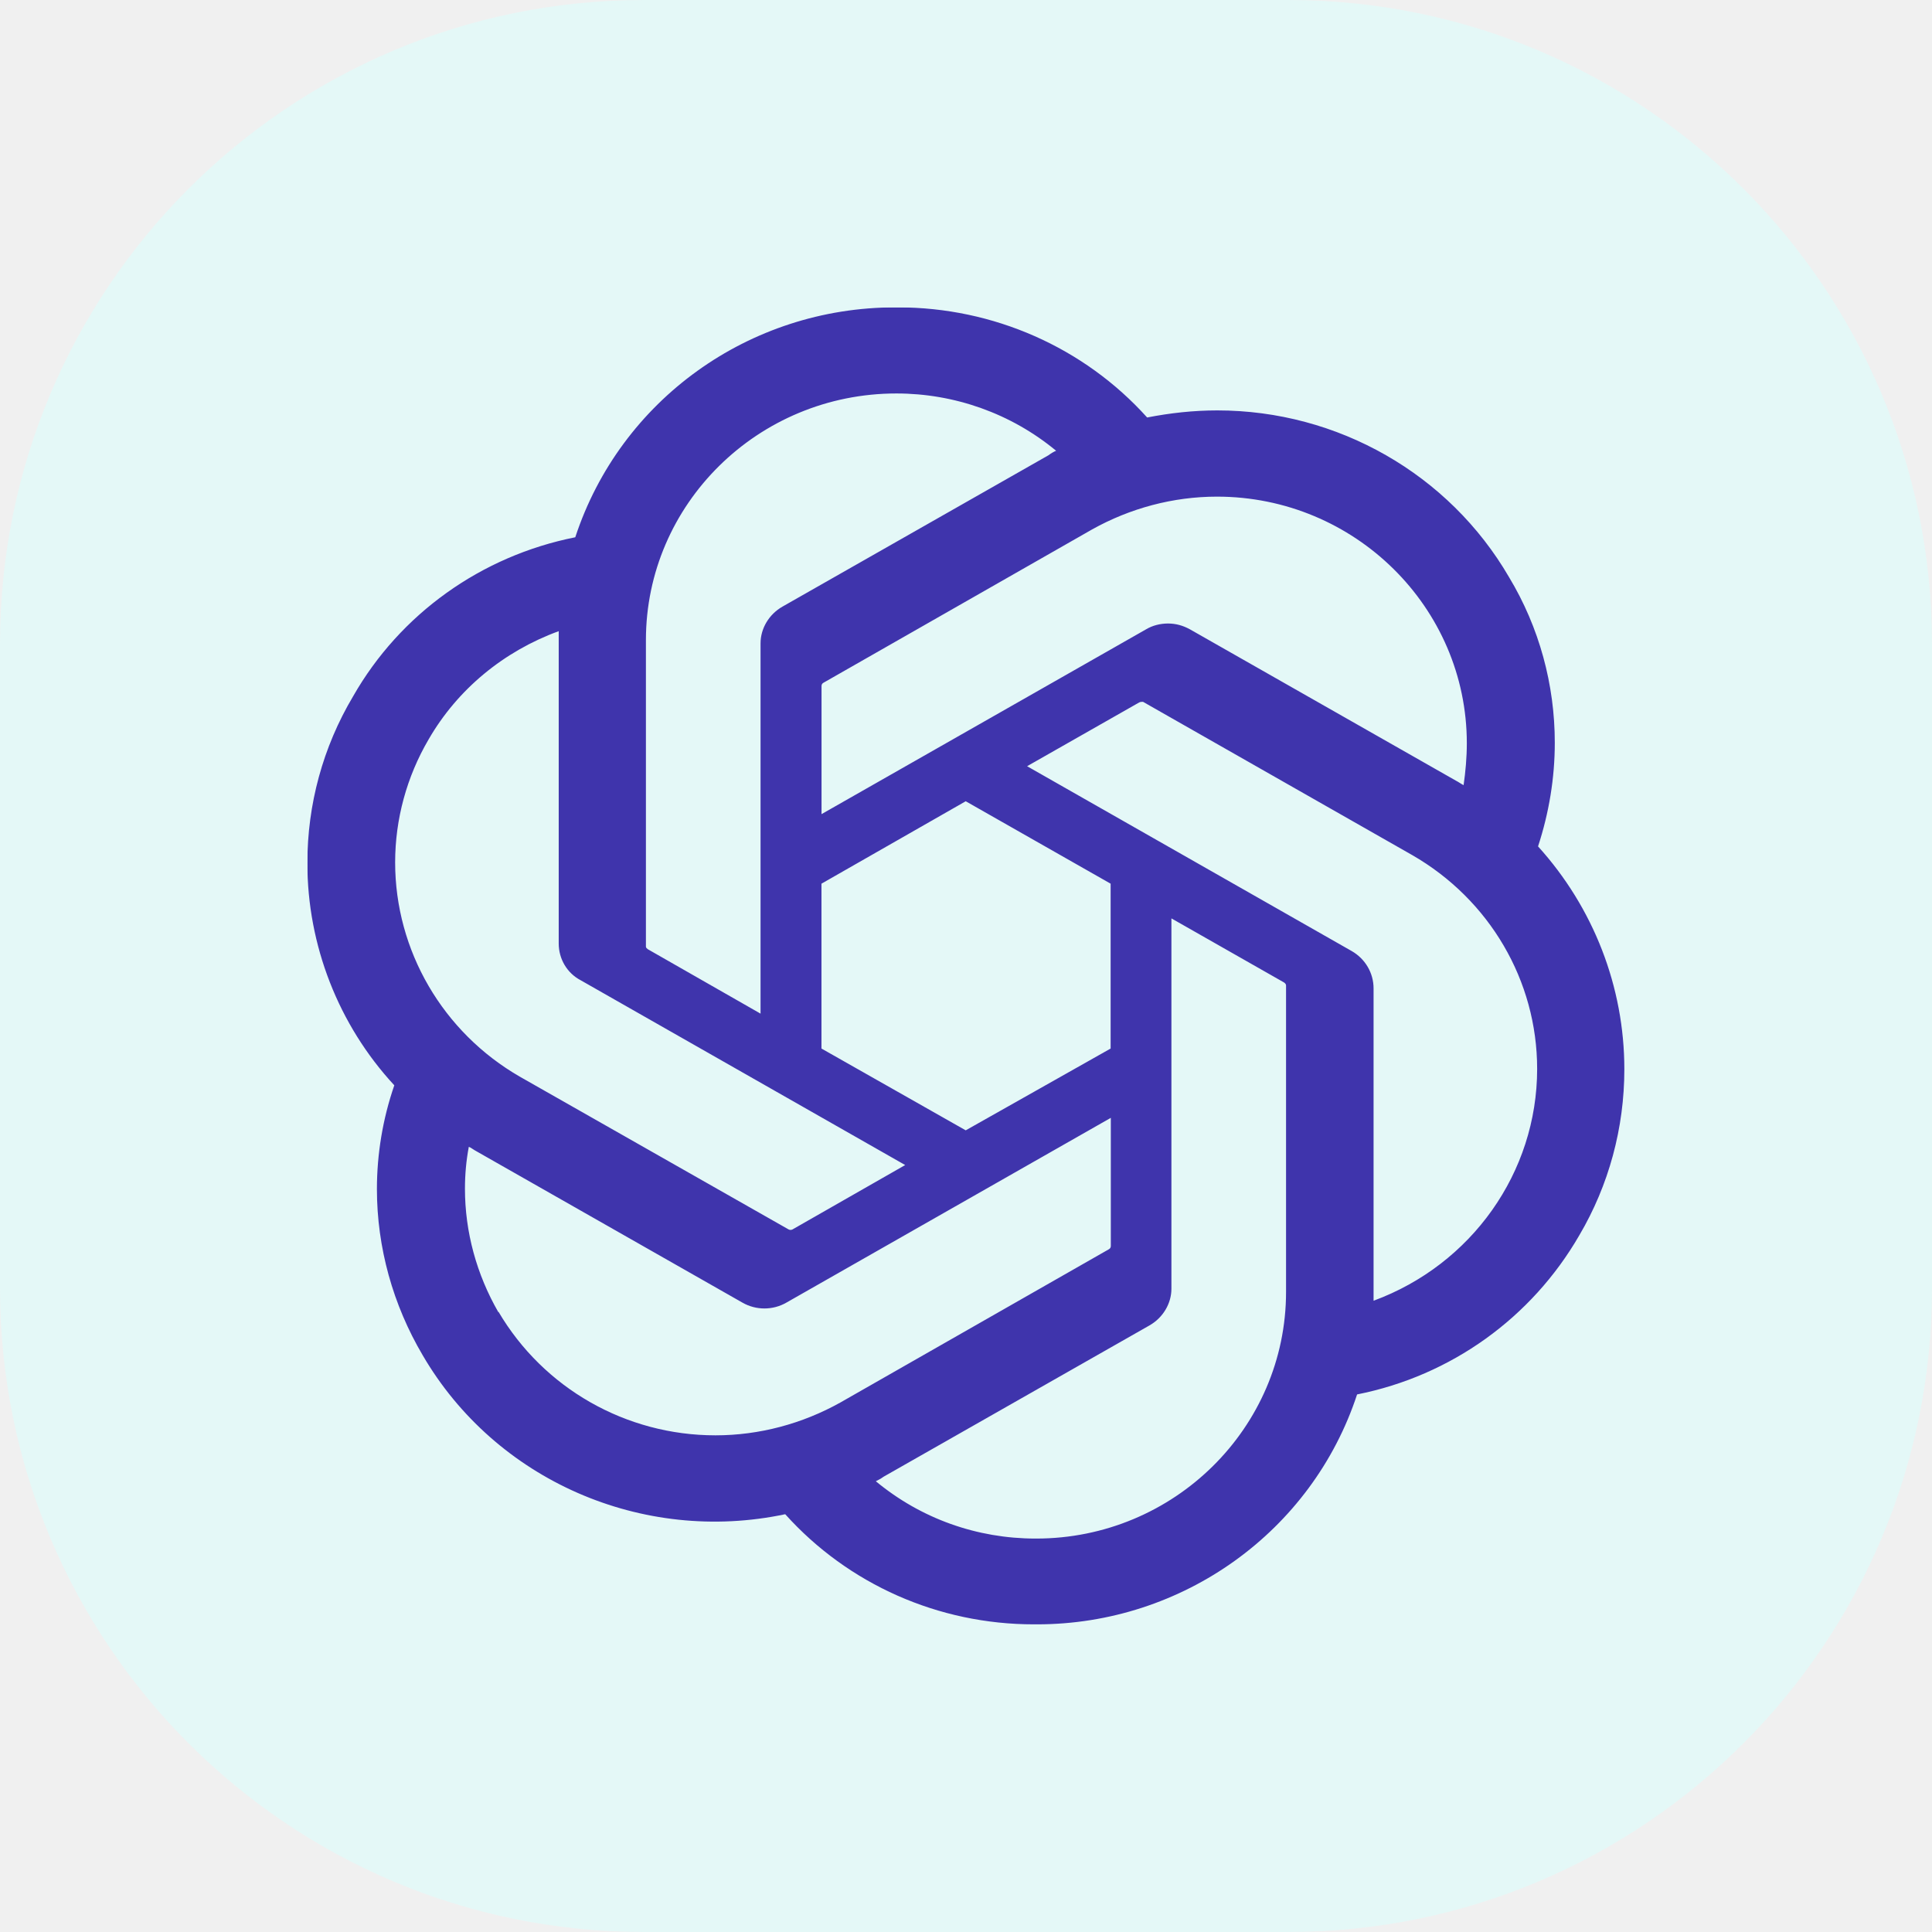
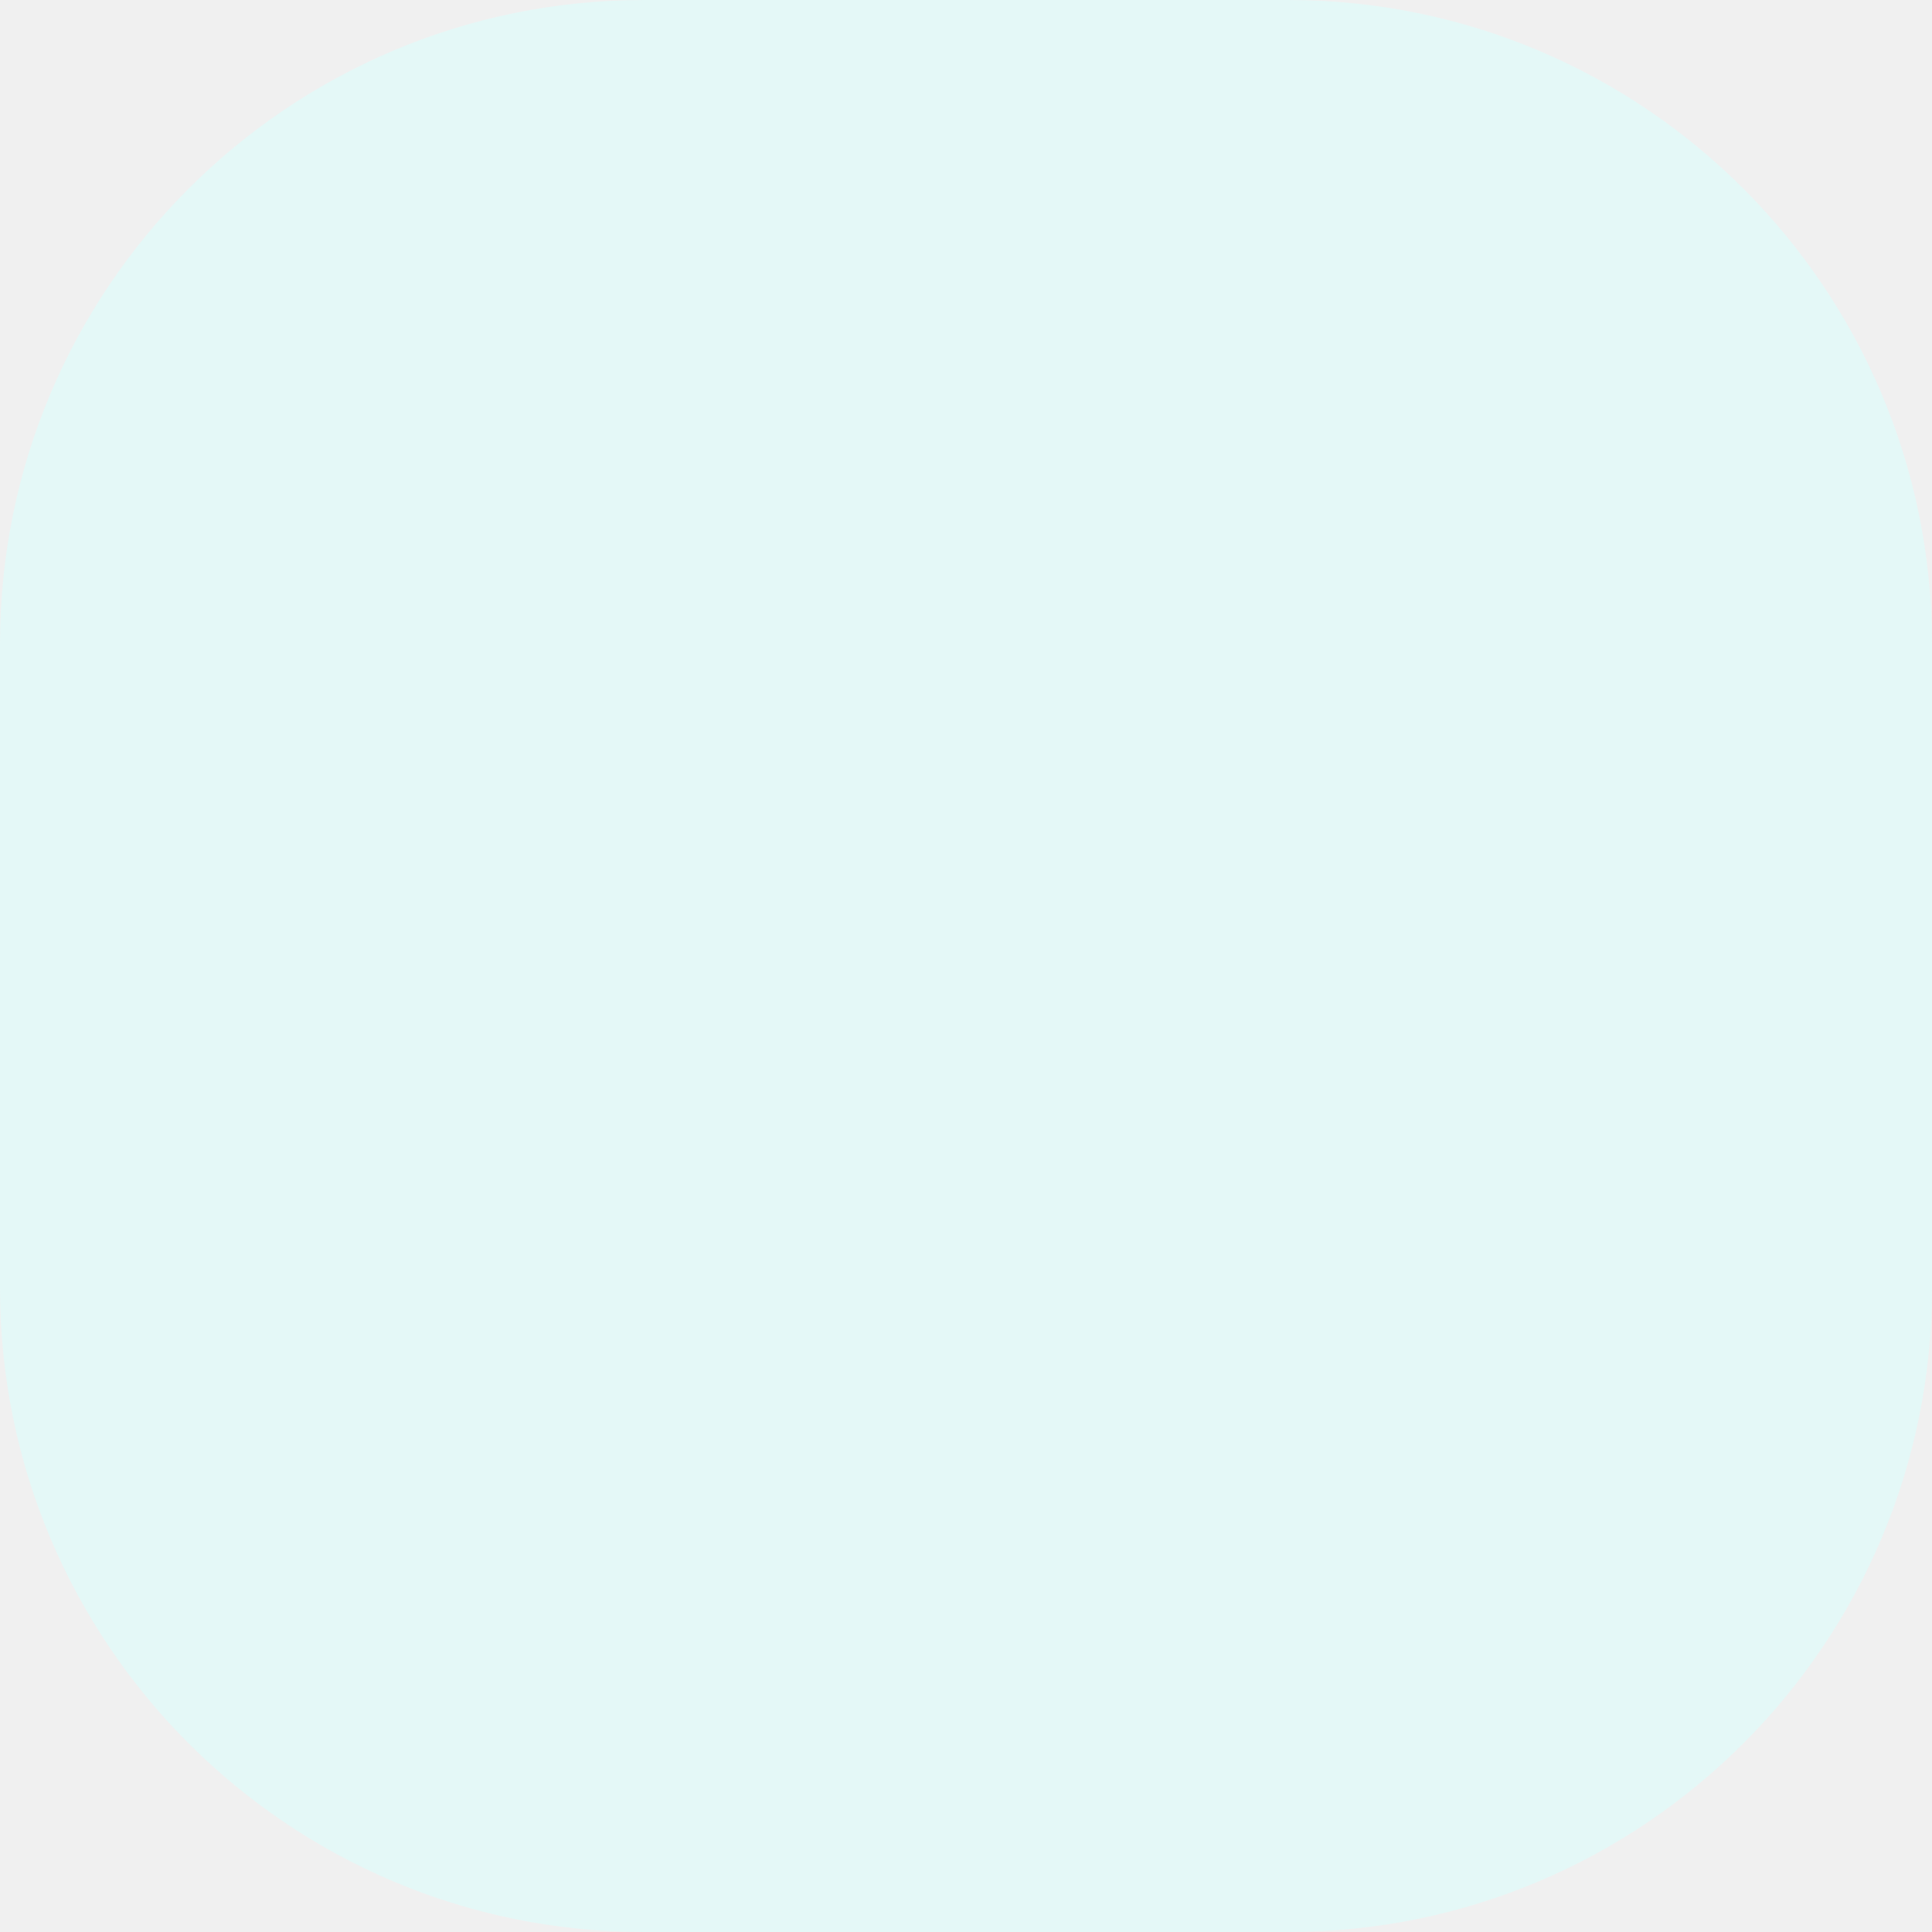
<svg xmlns="http://www.w3.org/2000/svg" xmlns:xlink="http://www.w3.org/1999/xlink" width="30" height="30" viewBox="0 0 30 30" fill="none">
  <defs>
    <rect id="path_0" x="0" y="0" width="30" height="30" />
    <rect id="path_1" x="0" y="0" width="20.455" height="20.455" />
  </defs>
  <g opacity="1" transform="translate(0 0)  rotate(0 15 15)">
    <rect fill="#e4f8f7" opacity="1" transform="translate(0 0)  rotate(0 15 15)" x="0" y="0" width="30" height="30" rx="10" />
-     <mask id="bg-mask-0" fill="white">
+     <mask id="bg-mask-0" fill="none">
      <use xlink:href="#path_0" />
    </mask>
    <g mask="url(#bg-mask-0)">
      <g opacity="1" transform="translate(4.772727 4.772727)  rotate(0 10.22727 10.22727)">
-         <mask id="bg-mask-1" fill="white">
+         <mask id="bg-mask-1" fill="none">
          <use xlink:href="#path_1" />
        </mask>
        <g mask="url(#bg-mask-1)">
          <path id="分组 1" fill-rule="evenodd" style="fill:#3F34aC" transform="translate(0 0)  rotate(0 10.22727 10.22727)" opacity="1" d="M19.11 8.37L19.11 8.37C19.28 7.85 19.37 7.31 19.37 6.76C19.37 5.86 19.13 4.97 18.66 4.19C17.73 2.59 16 1.6 14.13 1.6C13.76 1.6 13.4 1.64 13.04 1.71C12.06 0.62 10.65 0 9.17 0L9.14 0L9.13 0C6.86 0 4.86 1.44 4.16 3.57C2.7 3.86 1.44 4.76 0.71 6.04C0.24 6.83 0 7.72 0 8.63C0 9.9 0.48 11.14 1.35 12.08C1.17 12.6 1.08 13.15 1.08 13.69C1.08 14.6 1.33 15.49 1.79 16.27C2.92 18.21 5.2 19.21 7.42 18.74C8.4 19.83 9.8 20.45 11.28 20.45L11.31 20.45L11.33 20.45C13.59 20.45 15.6 19.01 16.3 16.88C17.76 16.59 19.01 15.69 19.75 14.41C20.21 13.63 20.45 12.74 20.45 11.83C20.45 10.55 19.97 9.32 19.11 8.37Z M8.947 18.158C8.907 18.188 8.867 18.208 8.827 18.228C9.527 18.808 10.397 19.118 11.307 19.118L11.317 19.118C13.457 19.118 15.197 17.398 15.197 15.288L15.197 10.528C15.197 10.508 15.177 10.488 15.157 10.478L13.417 9.488L13.417 15.238C13.417 15.468 13.287 15.688 13.077 15.808L8.947 18.158Z M8.277 17.005L12.447 14.625C12.466 14.615 12.476 14.595 12.476 14.575L12.476 14.575L12.476 12.585L7.437 15.455C7.227 15.575 6.967 15.575 6.757 15.455L2.627 13.105C2.587 13.085 2.537 13.045 2.507 13.035C2.467 13.245 2.447 13.465 2.447 13.685C2.447 14.355 2.627 15.015 2.967 15.605L2.967 15.595C3.667 16.785 4.947 17.515 6.337 17.515C7.017 17.515 7.687 17.335 8.277 17.005Z M3.903 5.168C3.903 5.128 3.903 5.068 3.903 5.028C3.053 5.338 2.333 5.928 1.883 6.708L1.883 6.708C1.543 7.288 1.363 7.948 1.363 8.618C1.363 9.988 2.103 11.258 3.303 11.948L7.473 14.318C7.493 14.328 7.513 14.328 7.533 14.318L9.283 13.318L4.243 10.448C4.033 10.338 3.903 10.118 3.903 9.878L3.903 9.878L3.903 5.168Z M17.156 8.505L12.976 6.125C12.956 6.125 12.936 6.125 12.916 6.135L11.176 7.125L16.216 9.995C16.426 10.115 16.556 10.335 16.556 10.575C16.556 10.575 16.556 10.575 16.556 10.575L16.556 15.425C18.076 14.865 19.096 13.435 19.096 11.825C19.096 10.455 18.356 9.195 17.156 8.505Z M8.014 5.829C7.994 5.839 7.984 5.859 7.984 5.879L7.984 5.879L7.984 7.869L13.024 4.999C13.124 4.939 13.244 4.909 13.364 4.909C13.484 4.909 13.594 4.939 13.704 4.999L17.834 7.349C17.874 7.369 17.914 7.399 17.954 7.419L17.954 7.419C17.984 7.209 18.004 6.989 18.004 6.769C18.004 4.659 16.264 2.939 14.124 2.939C13.444 2.939 12.774 3.119 12.184 3.449L8.014 5.829Z M9.147 1.337C6.997 1.337 5.257 3.057 5.257 5.167L5.257 9.927C5.257 9.947 5.277 9.957 5.287 9.967L7.037 10.967L7.037 5.227L7.037 5.217C7.037 4.987 7.167 4.767 7.377 4.647L11.507 2.297C11.547 2.267 11.597 2.237 11.627 2.227C10.927 1.647 10.047 1.337 9.147 1.337Z M7.983 11.509L10.223 12.779L12.473 11.509L12.473 8.949L10.223 7.669L7.983 8.949L7.983 11.509Z " />
        </g>
      </g>
    </g>
  </g>
</svg>
